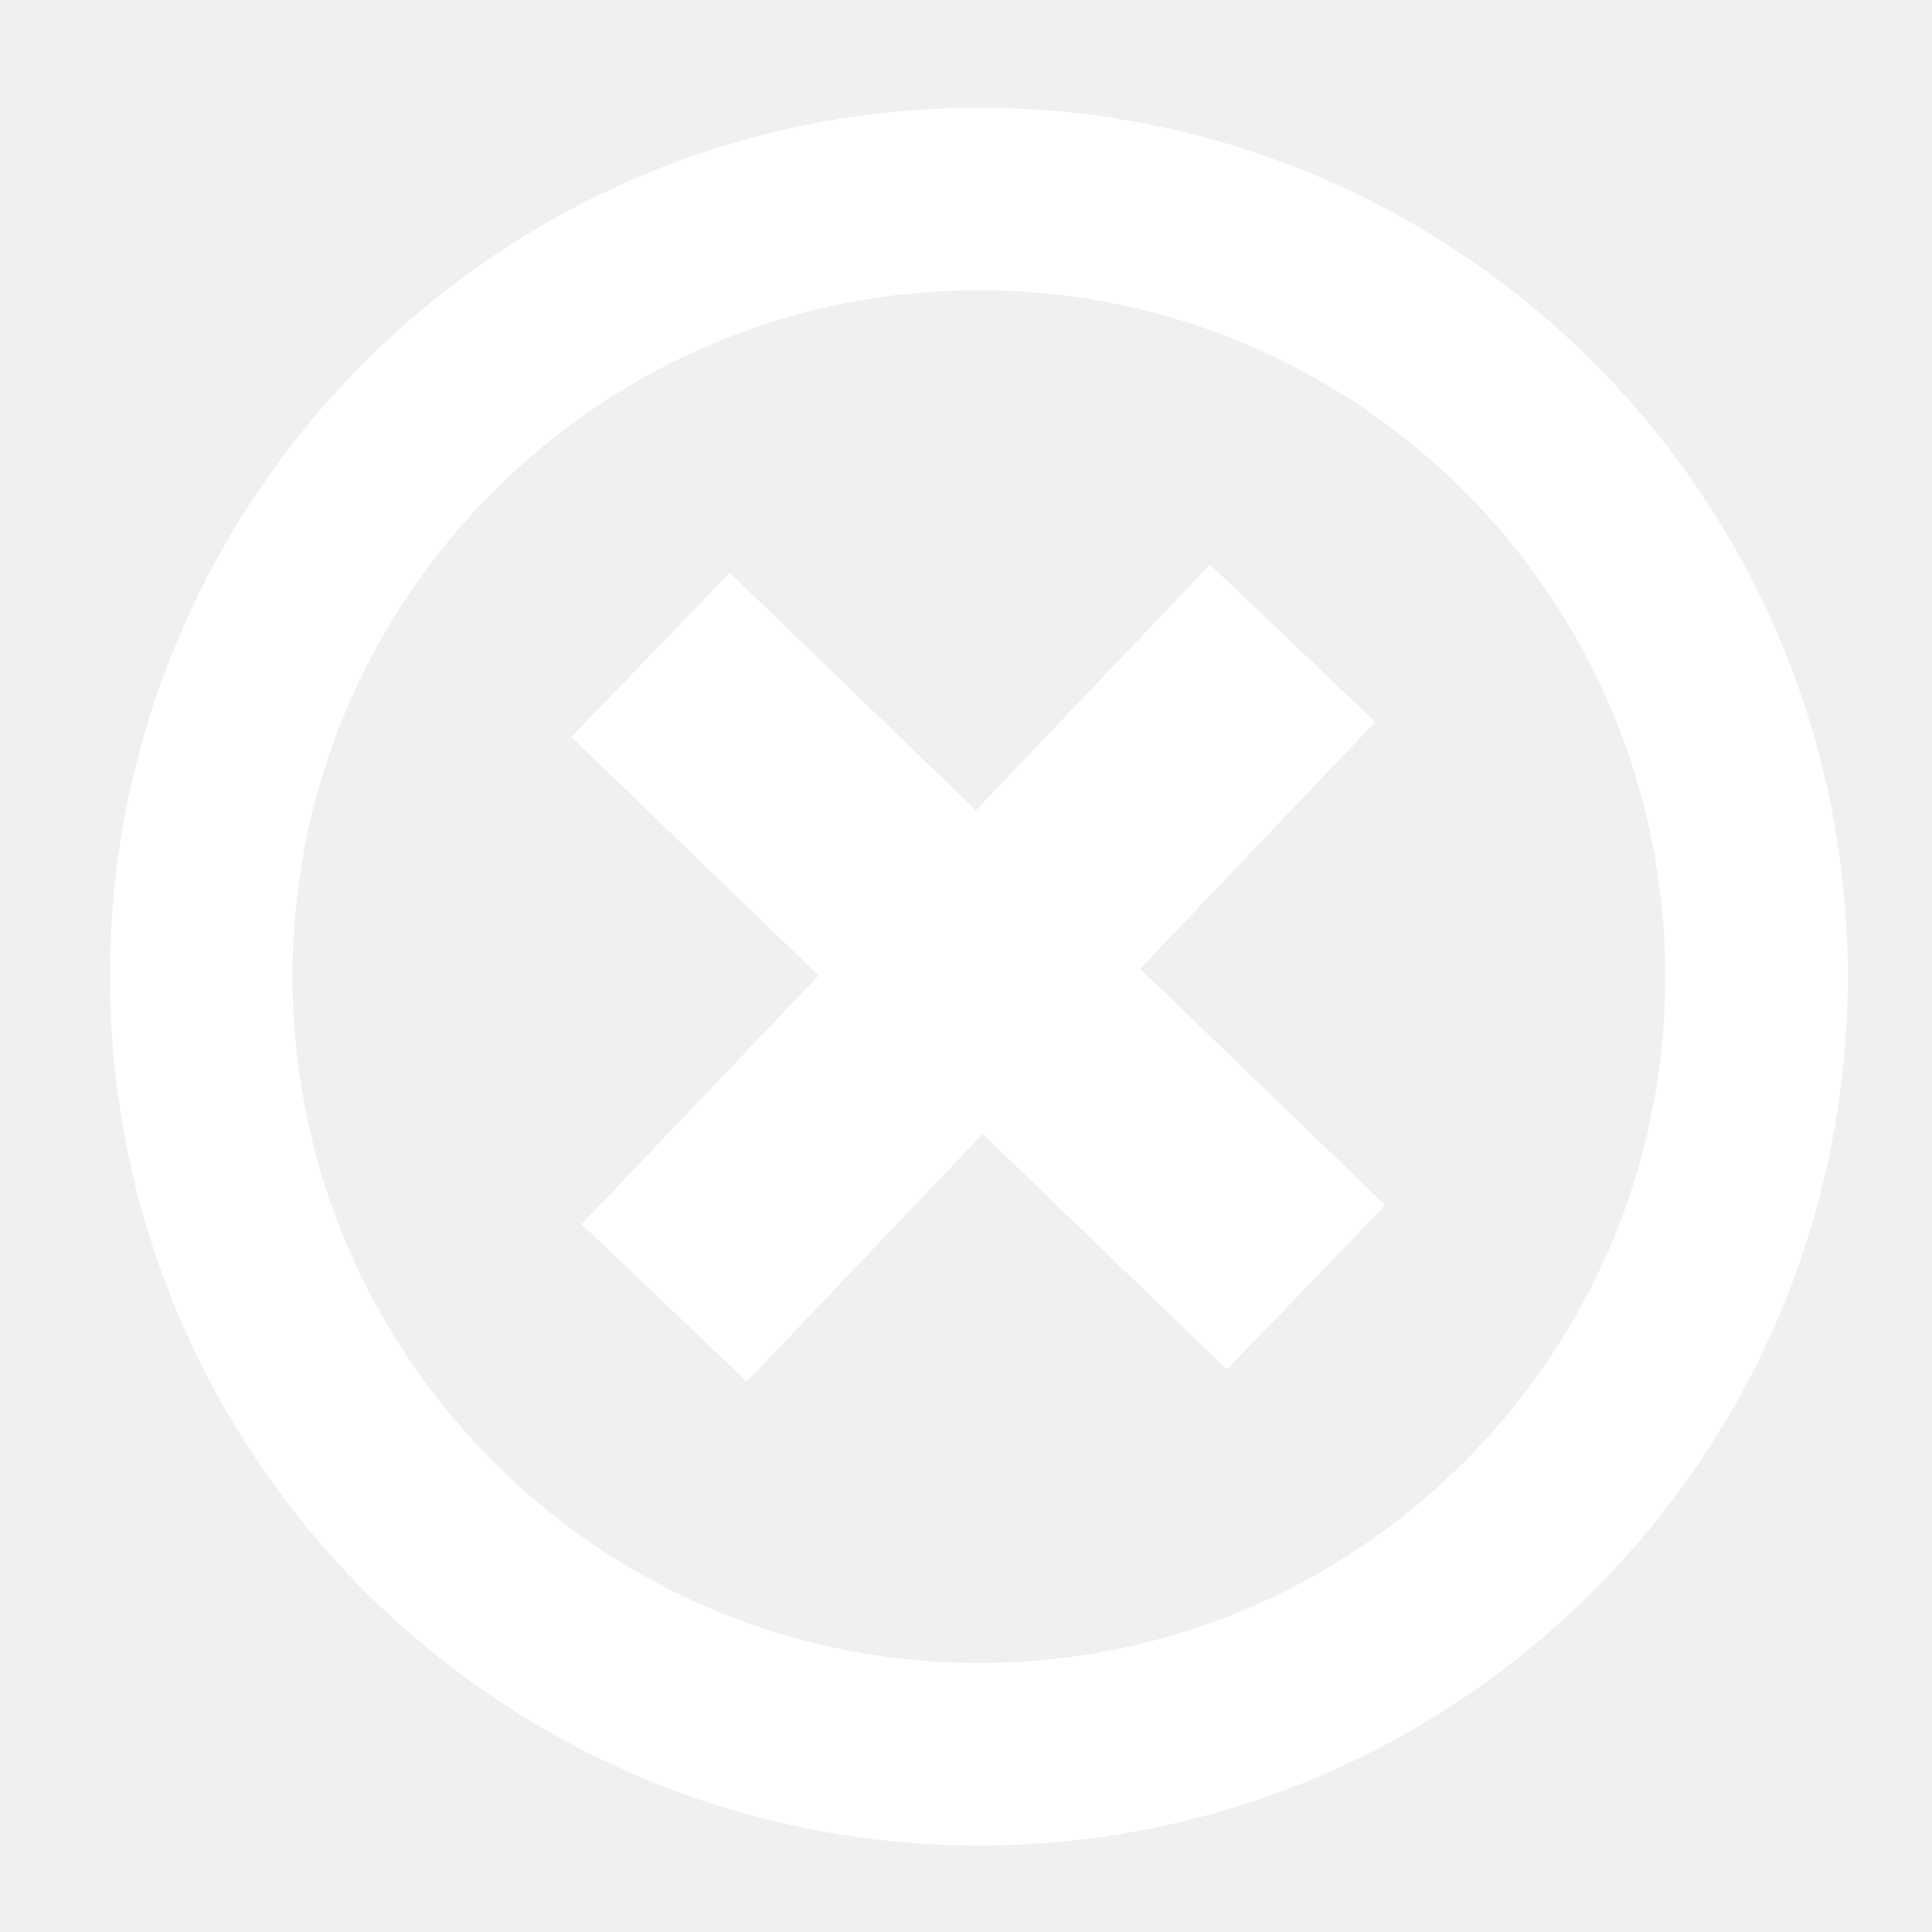
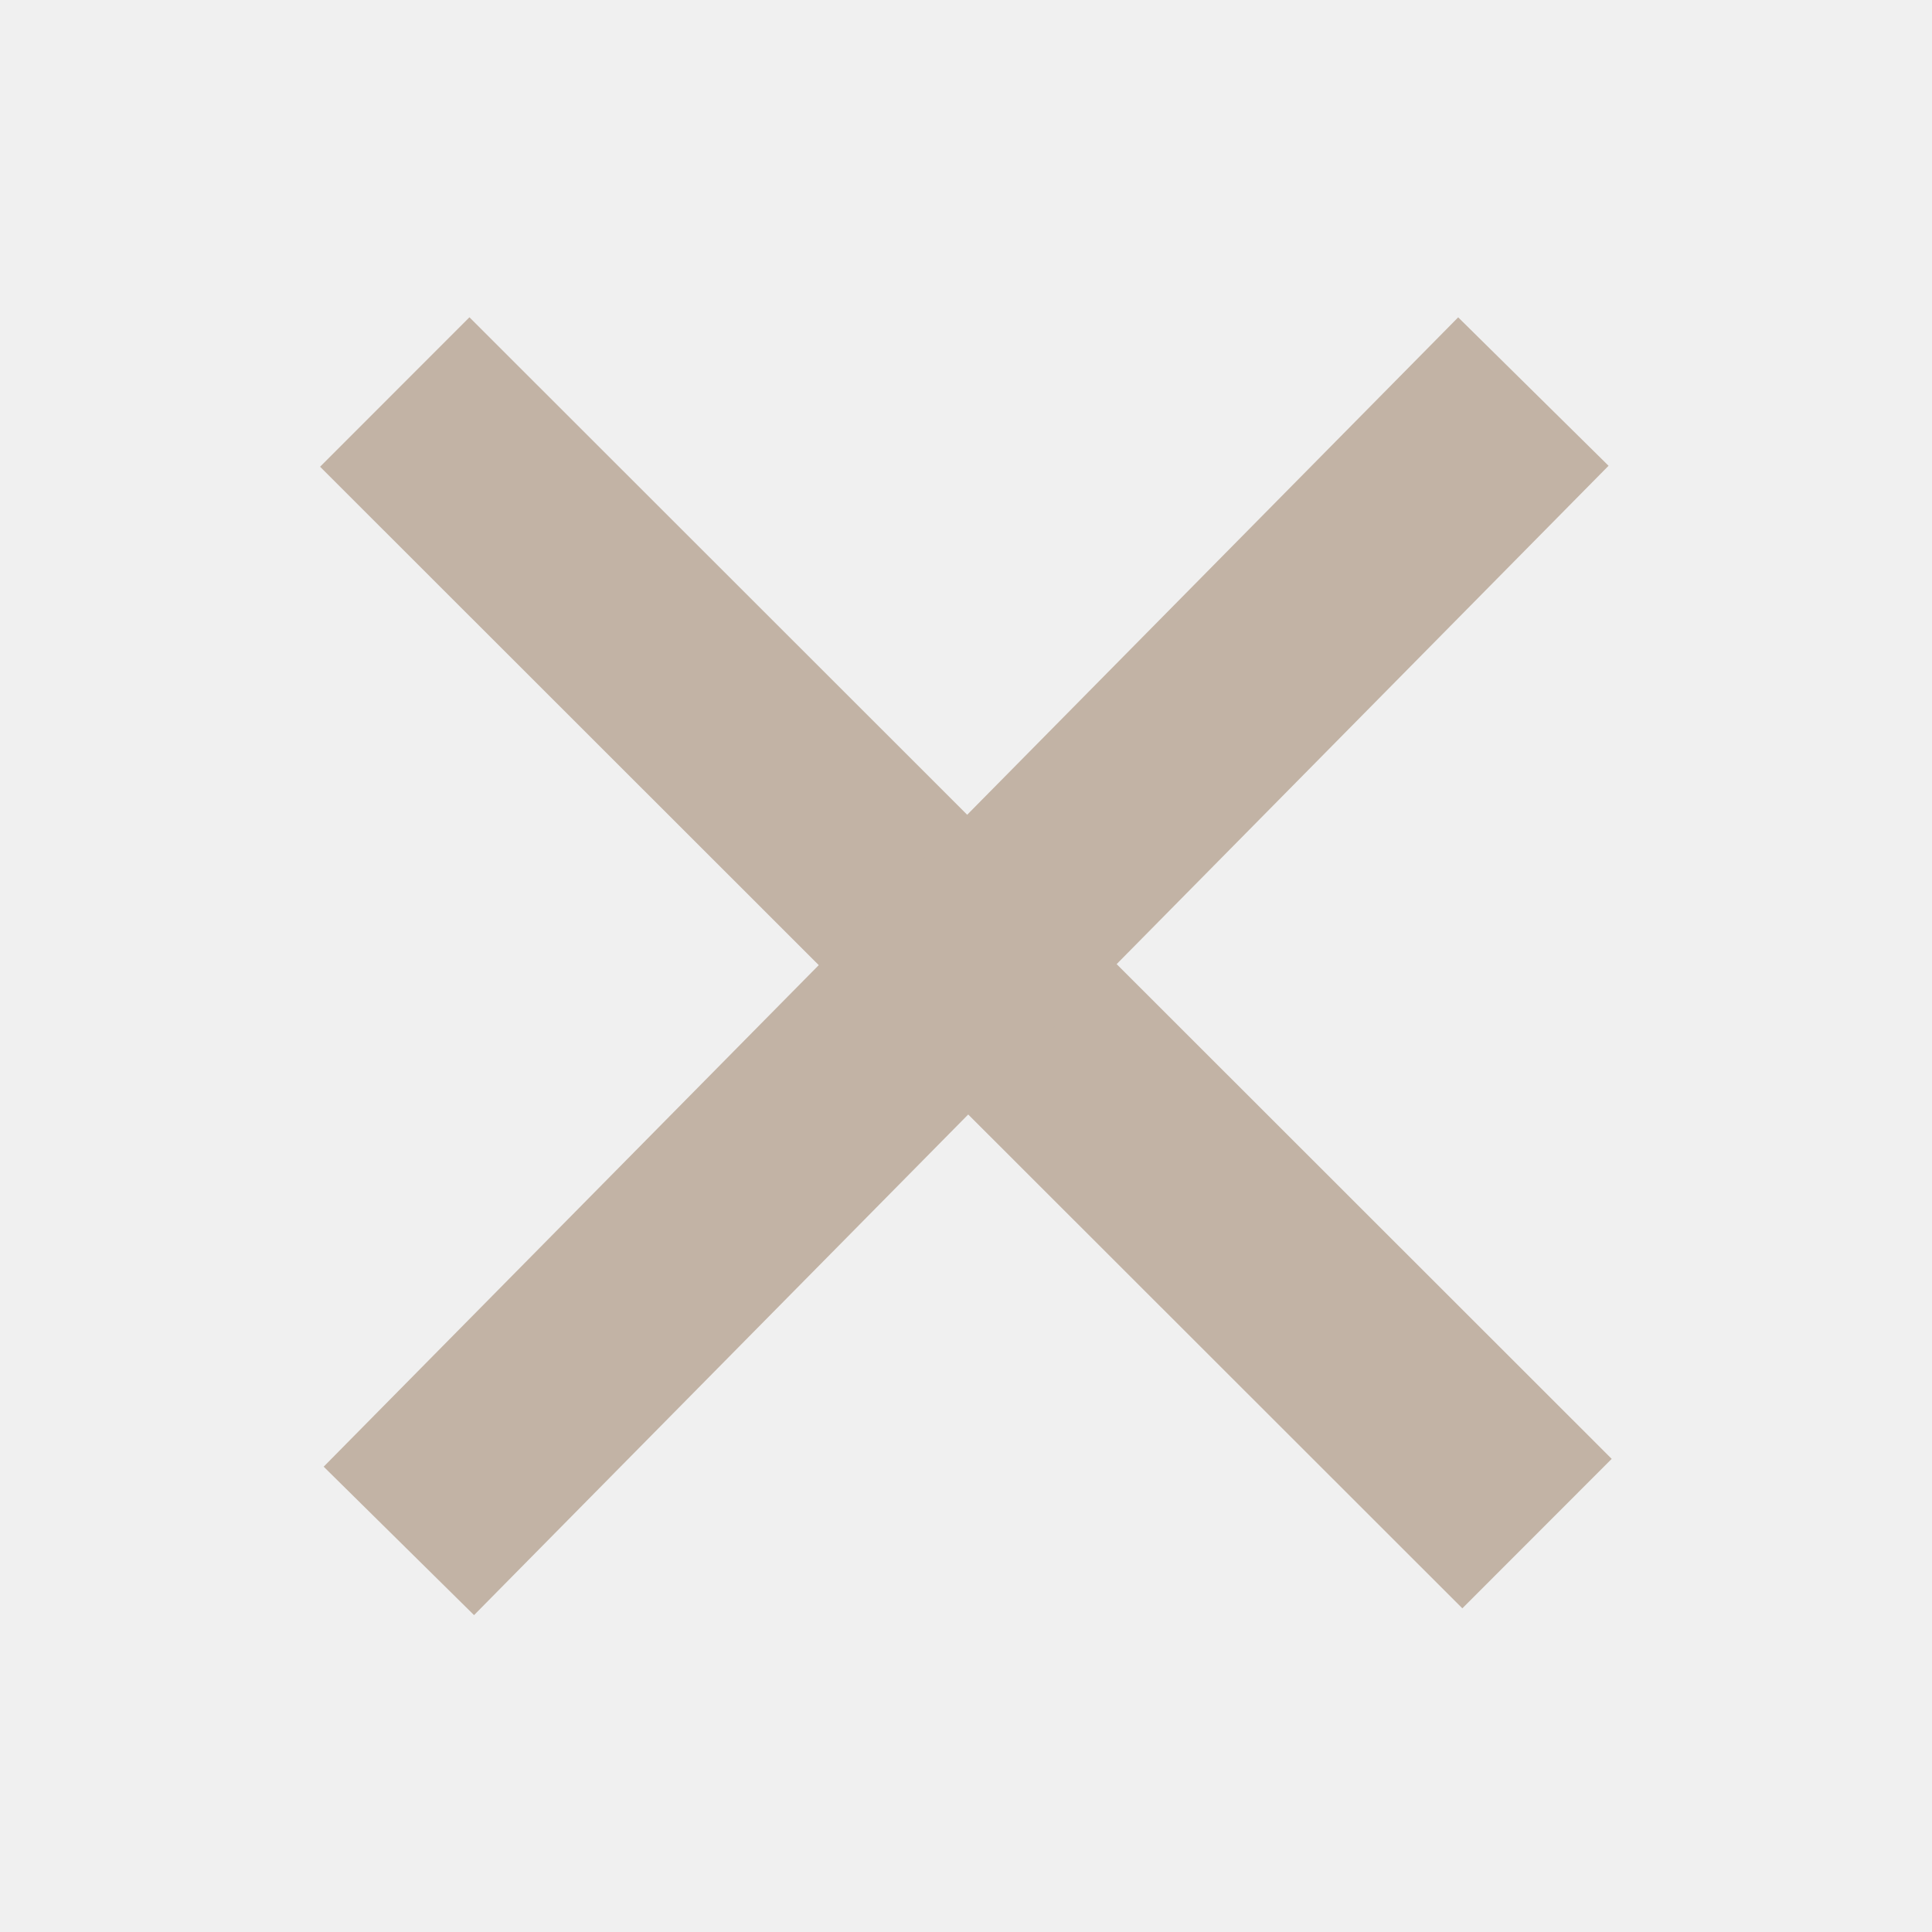
<svg xmlns="http://www.w3.org/2000/svg" width="32" height="32" version="1.1" viewBox="0 0 8.467 8.467">
-   <g transform="translate(-43.382 -122.5)" fill="none" stroke="#fff">
+   <g transform="translate(-53.96537,-122.5)" fill="#c2b3a5" stroke="#fff">
    <circle cx="47.672" cy="126.78" r="3.408" stroke-width=".8" />
    <path d="m46.233 125.37 2.873 2.772" />
    <path d="m46.293 128.21 2.754-2.891" />
  </g>
+   <path d="m1.73 1.718 5.006 5.003" stroke="#c2b3a5" stroke-width=".926" />
+   <path d="m1.748 6.753 4.972-5.037" stroke="#c2b3a5" stroke-width=".926" />
</svg>
